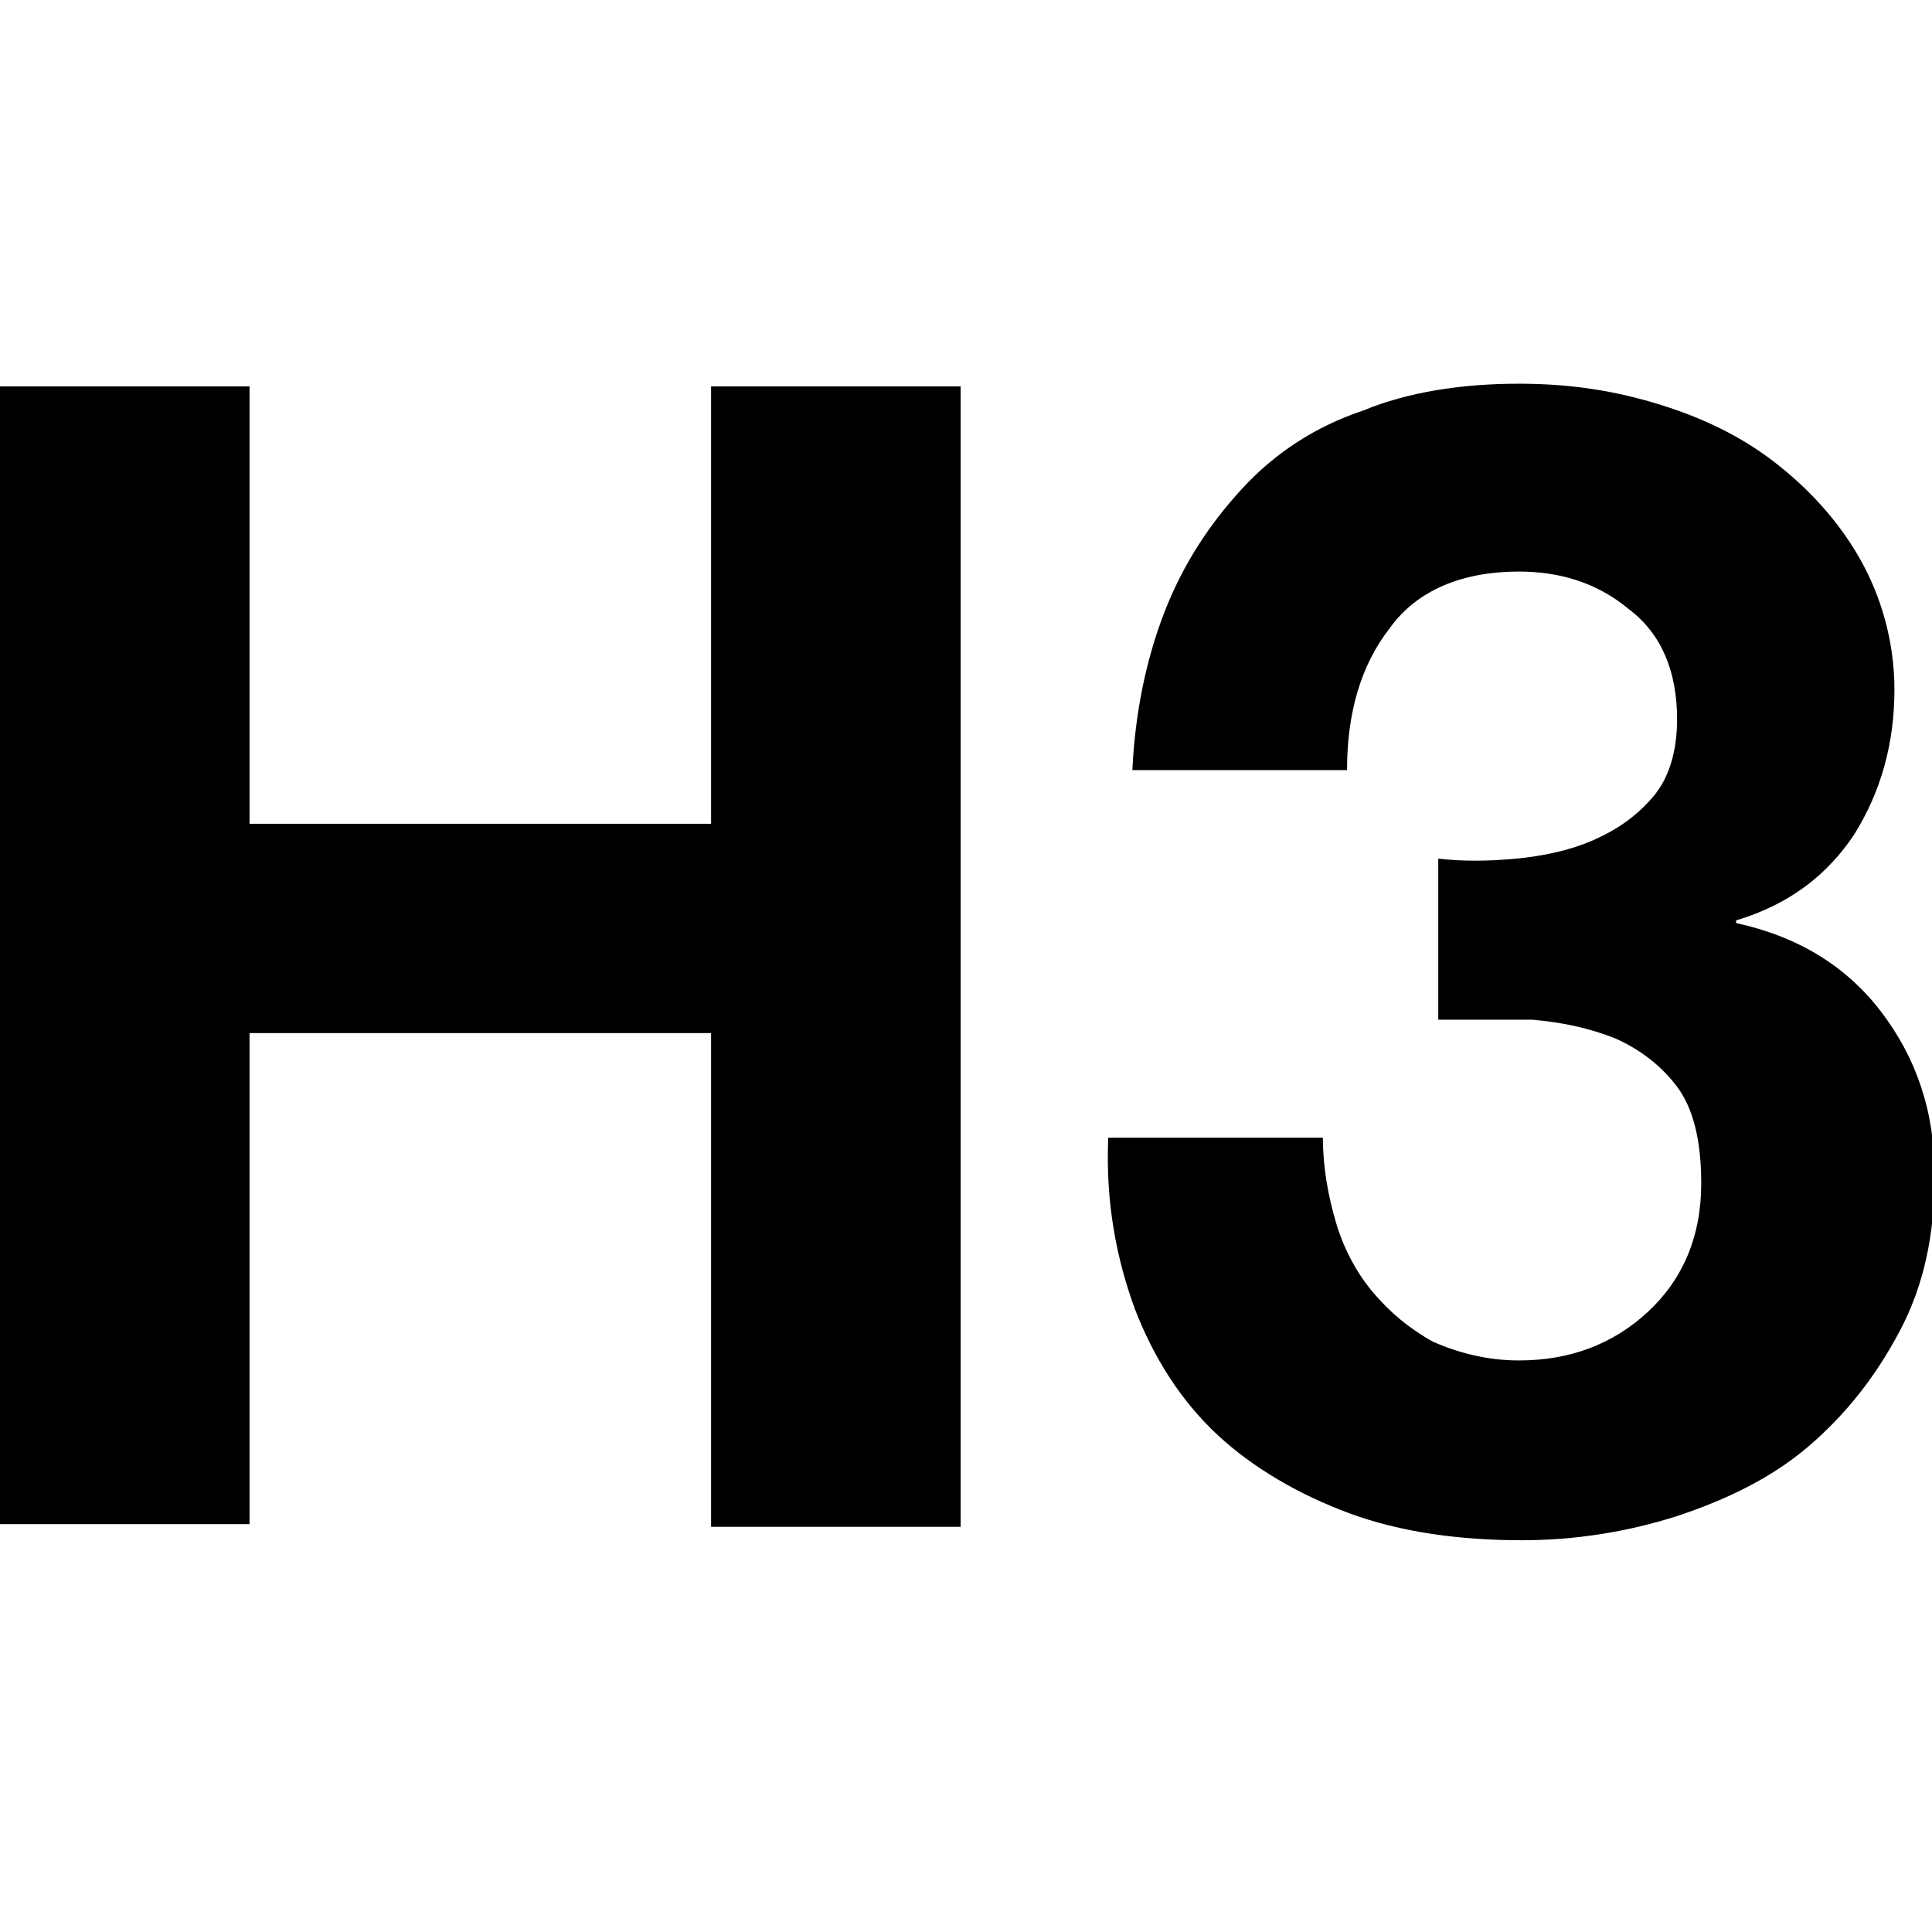
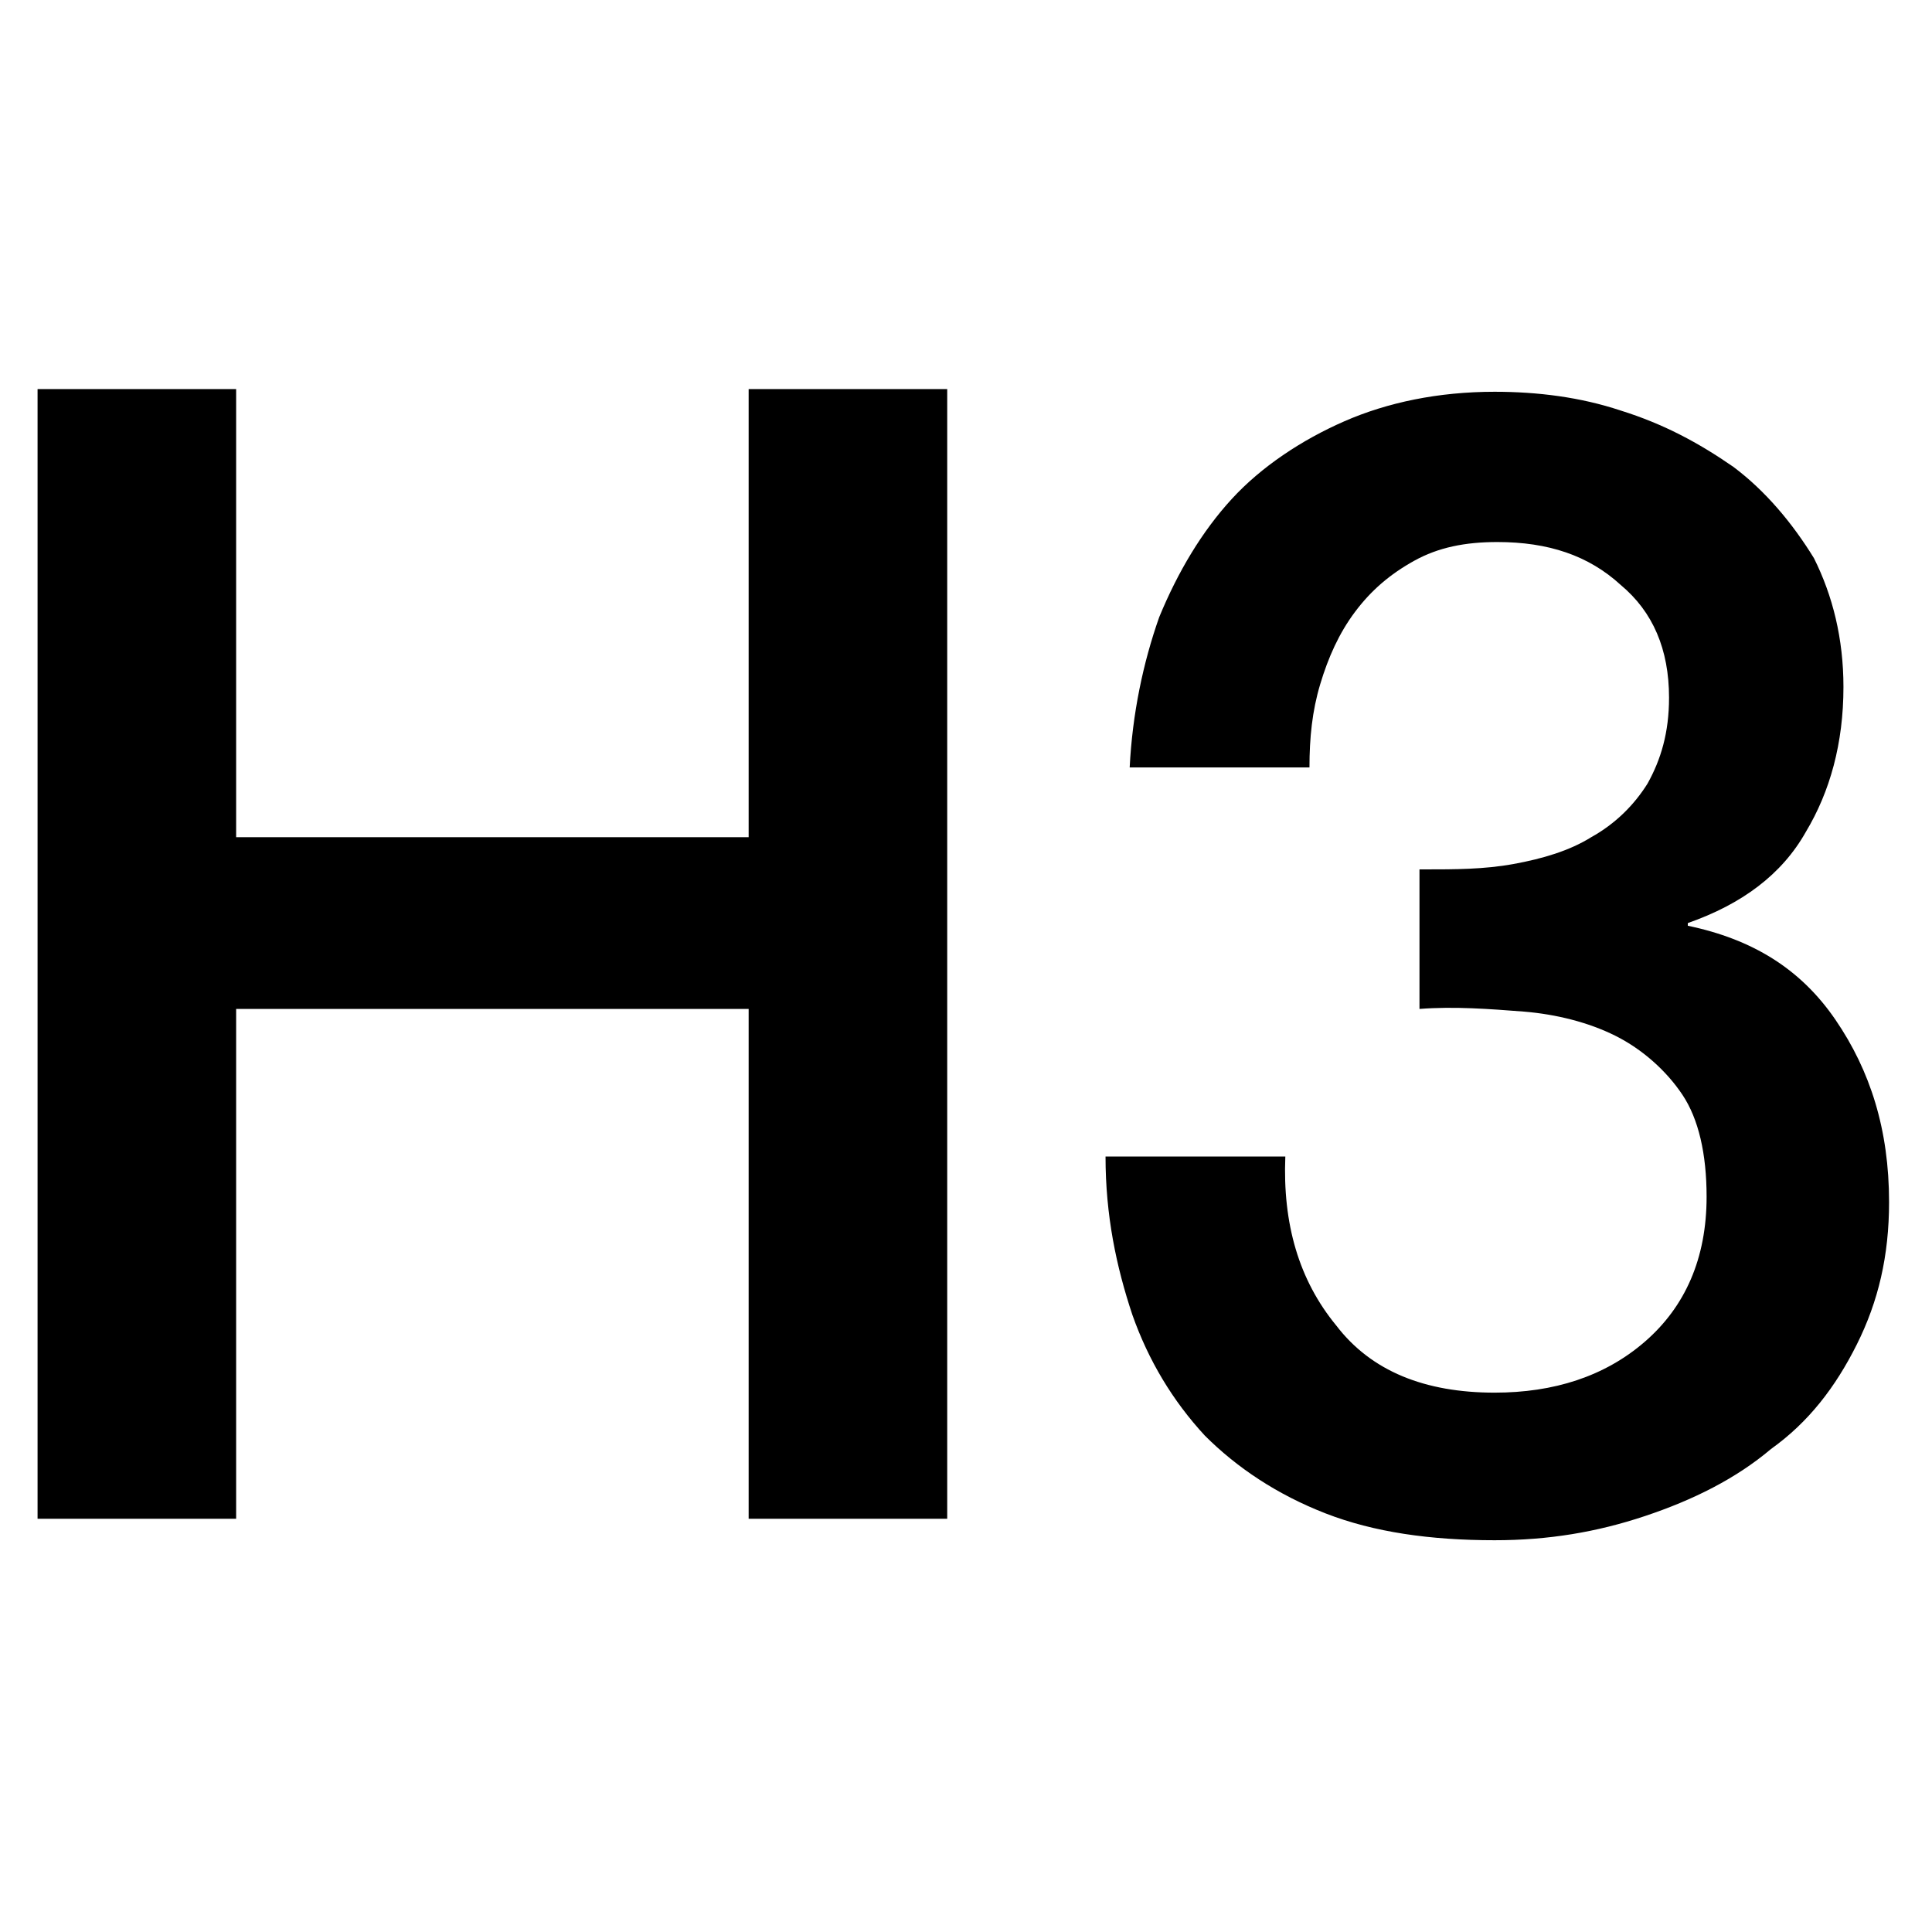
<svg xmlns="http://www.w3.org/2000/svg" version="1.1" id="Calque_1" x="0px" y="0px" viewBox="0 0 72 72" enable-background="new 0 0 72 72" xml:space="preserve">
  <g>
-     <path d="M9.3,14.4v16.3h17.2V14.4h9.3v42.5h-9.3V38.5H9.3v18.3H0V14.4H9.3z" />
-     <path d="M56.5,32c1-0.1,2-0.3,2.9-0.7c0.9-0.4,1.6-0.9,2.2-1.6c0.6-0.7,0.9-1.7,0.9-2.9c0-1.8-0.6-3.2-1.8-4.1   c-1.2-1-2.6-1.4-4.1-1.4c-2.1,0-3.8,0.7-4.8,2.1c-1.1,1.4-1.6,3.2-1.6,5.3h-8c0.1-2.1,0.5-4.1,1.2-5.9c0.7-1.8,1.7-3.3,2.9-4.6   c1.2-1.3,2.7-2.3,4.5-2.9c1.7-0.7,3.7-1,5.8-1c1.7,0,3.3,0.2,5,0.7c1.7,0.5,3.2,1.2,4.5,2.2c1.3,1,2.4,2.2,3.2,3.6   c0.8,1.4,1.3,3.1,1.3,4.9c0,2-0.5,3.8-1.5,5.4c-1,1.5-2.4,2.6-4.4,3.2v0.1c2.3,0.5,4.1,1.6,5.4,3.3c1.3,1.7,2,3.7,2,6.1   c0,2.2-0.4,4.1-1.3,5.8c-0.9,1.7-2,3.1-3.4,4.3c-1.4,1.2-3.1,2-4.9,2.6c-1.9,0.6-3.8,0.9-5.8,0.9c-2.3,0-4.5-0.3-6.4-1   c-1.9-0.7-3.6-1.7-4.9-2.9c-1.4-1.3-2.4-2.9-3.1-4.7c-0.7-1.9-1.1-4-1-6.4h8c0,1.1,0.2,2.2,0.5,3.2c0.3,1,0.8,1.9,1.4,2.6   c0.6,0.7,1.3,1.3,2.2,1.8c0.9,0.4,2,0.7,3.2,0.7c1.9,0,3.5-0.6,4.8-1.8c1.3-1.2,2-2.8,2-4.8c0-1.6-0.3-2.8-0.9-3.6   c-0.6-0.8-1.4-1.4-2.3-1.8c-1-0.4-2-0.6-3.1-0.7C55.7,38,54.6,38,53.6,38v-6C54.5,32.1,55.4,32.1,56.5,32z" />
+     <path d="M1.4,14.5h7.4v16.7h19.1V14.5h7.4v42.1h-7.4v-19H8.8v19H1.4V14.5z" />
+     <path d="M53.1,32.4c1.1,0,2.2,0,3.3-0.2c1.1-0.2,2.1-0.5,2.9-1c0.9-0.5,1.6-1.2,2.1-2c0.5-0.9,0.8-1.9,0.8-3.2   c0-1.8-0.6-3.2-1.8-4.2c-1.2-1.1-2.7-1.6-4.6-1.6c-1.2,0-2.2,0.2-3.1,0.7c-0.9,0.5-1.6,1.1-2.2,1.9c-0.6,0.8-1,1.7-1.3,2.7   c-0.3,1-0.4,2-0.4,3.1h-6.7c0.1-2,0.5-3.9,1.1-5.6c0.7-1.7,1.6-3.2,2.7-4.4s2.6-2.2,4.2-2.9c1.6-0.7,3.5-1.1,5.6-1.1   c1.6,0,3.2,0.2,4.7,0.7c1.6,0.5,2.9,1.2,4.2,2.1c1.2,0.9,2.2,2.1,3,3.4c0.7,1.4,1.1,3,1.1,4.8c0,2.1-0.5,3.9-1.4,5.4   c-0.9,1.6-2.4,2.7-4.4,3.4v0.1c2.4,0.5,4.2,1.6,5.5,3.5c1.3,1.9,2,4.1,2,6.8c0,2-0.4,3.7-1.2,5.3c-0.8,1.6-1.8,2.9-3.2,3.9   c-1.3,1.1-2.9,1.9-4.7,2.5c-1.8,0.6-3.6,0.9-5.6,0.9c-2.4,0-4.5-0.3-6.3-1s-3.3-1.7-4.5-2.9c-1.2-1.3-2.1-2.8-2.7-4.5   c-0.6-1.8-1-3.7-1-5.9h6.7c-0.1,2.5,0.5,4.6,1.9,6.3c1.3,1.7,3.3,2.5,5.9,2.5c2.2,0,4.1-0.6,5.6-1.9c1.5-1.3,2.3-3.1,2.3-5.4   c0-1.6-0.3-2.9-0.9-3.8c-0.6-0.9-1.5-1.7-2.5-2.2c-1-0.5-2.2-0.8-3.4-0.9c-1.3-0.1-2.6-0.2-3.9-0.1V32.4z" />
  </g>
</svg>
